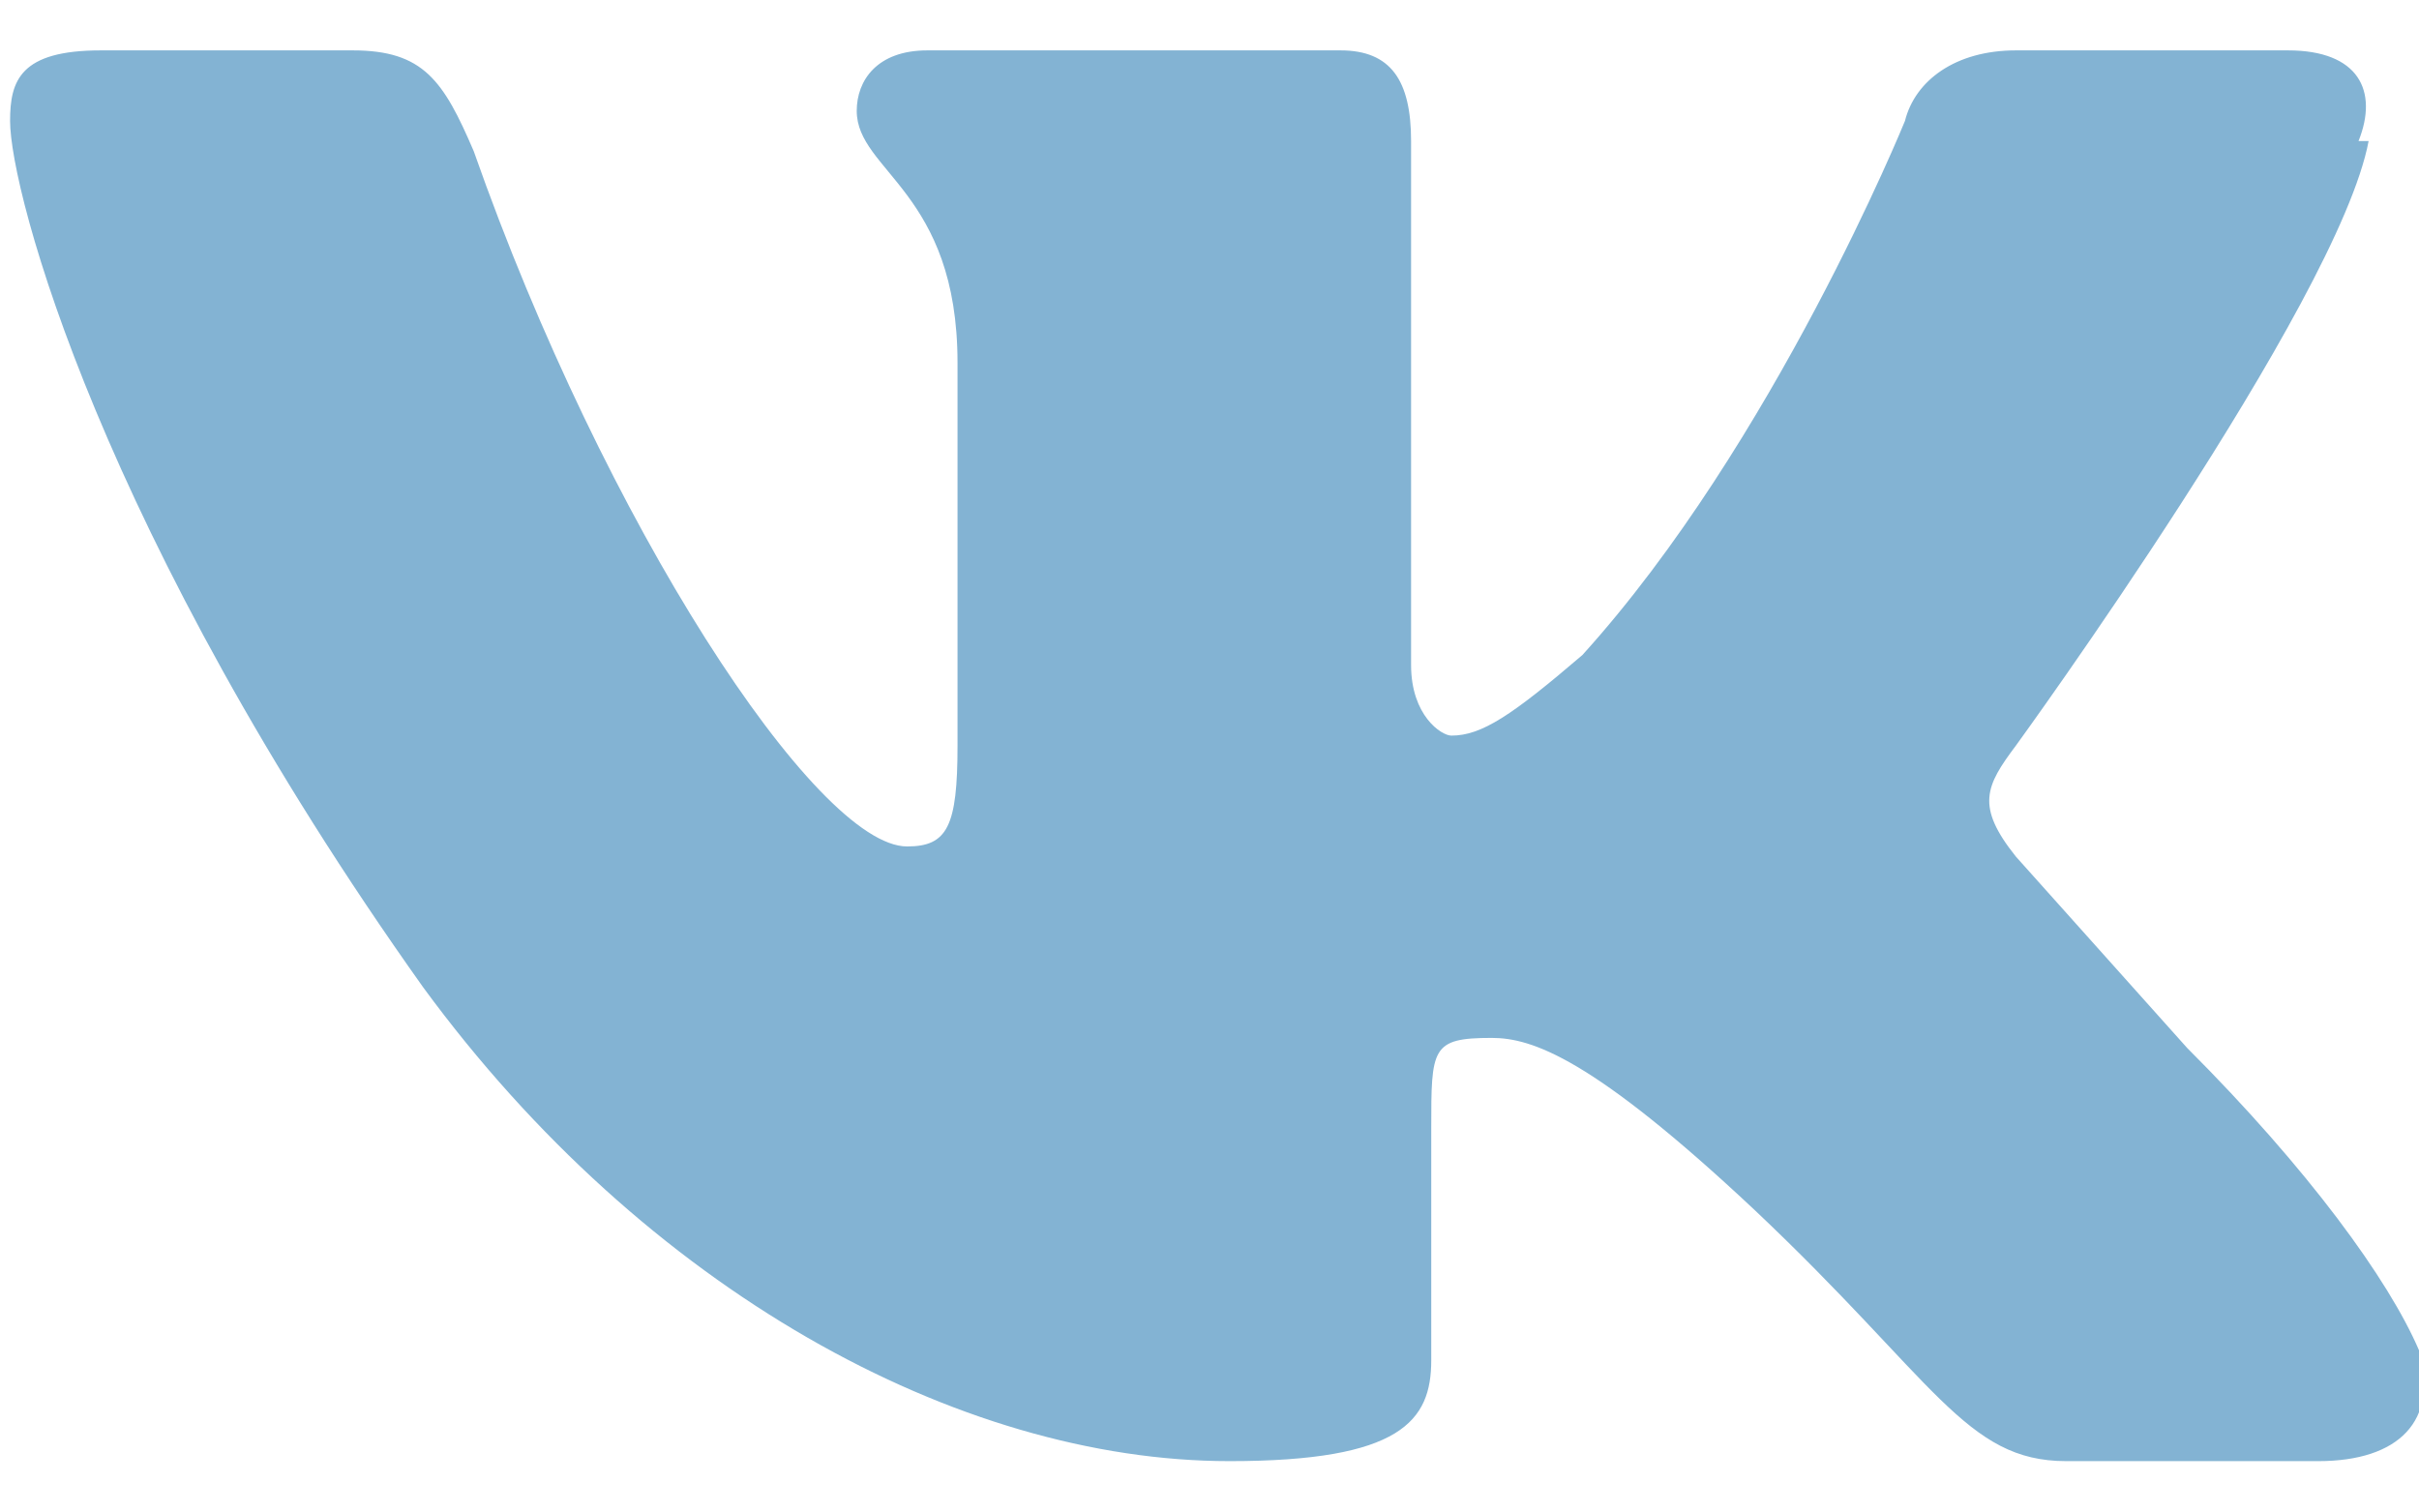
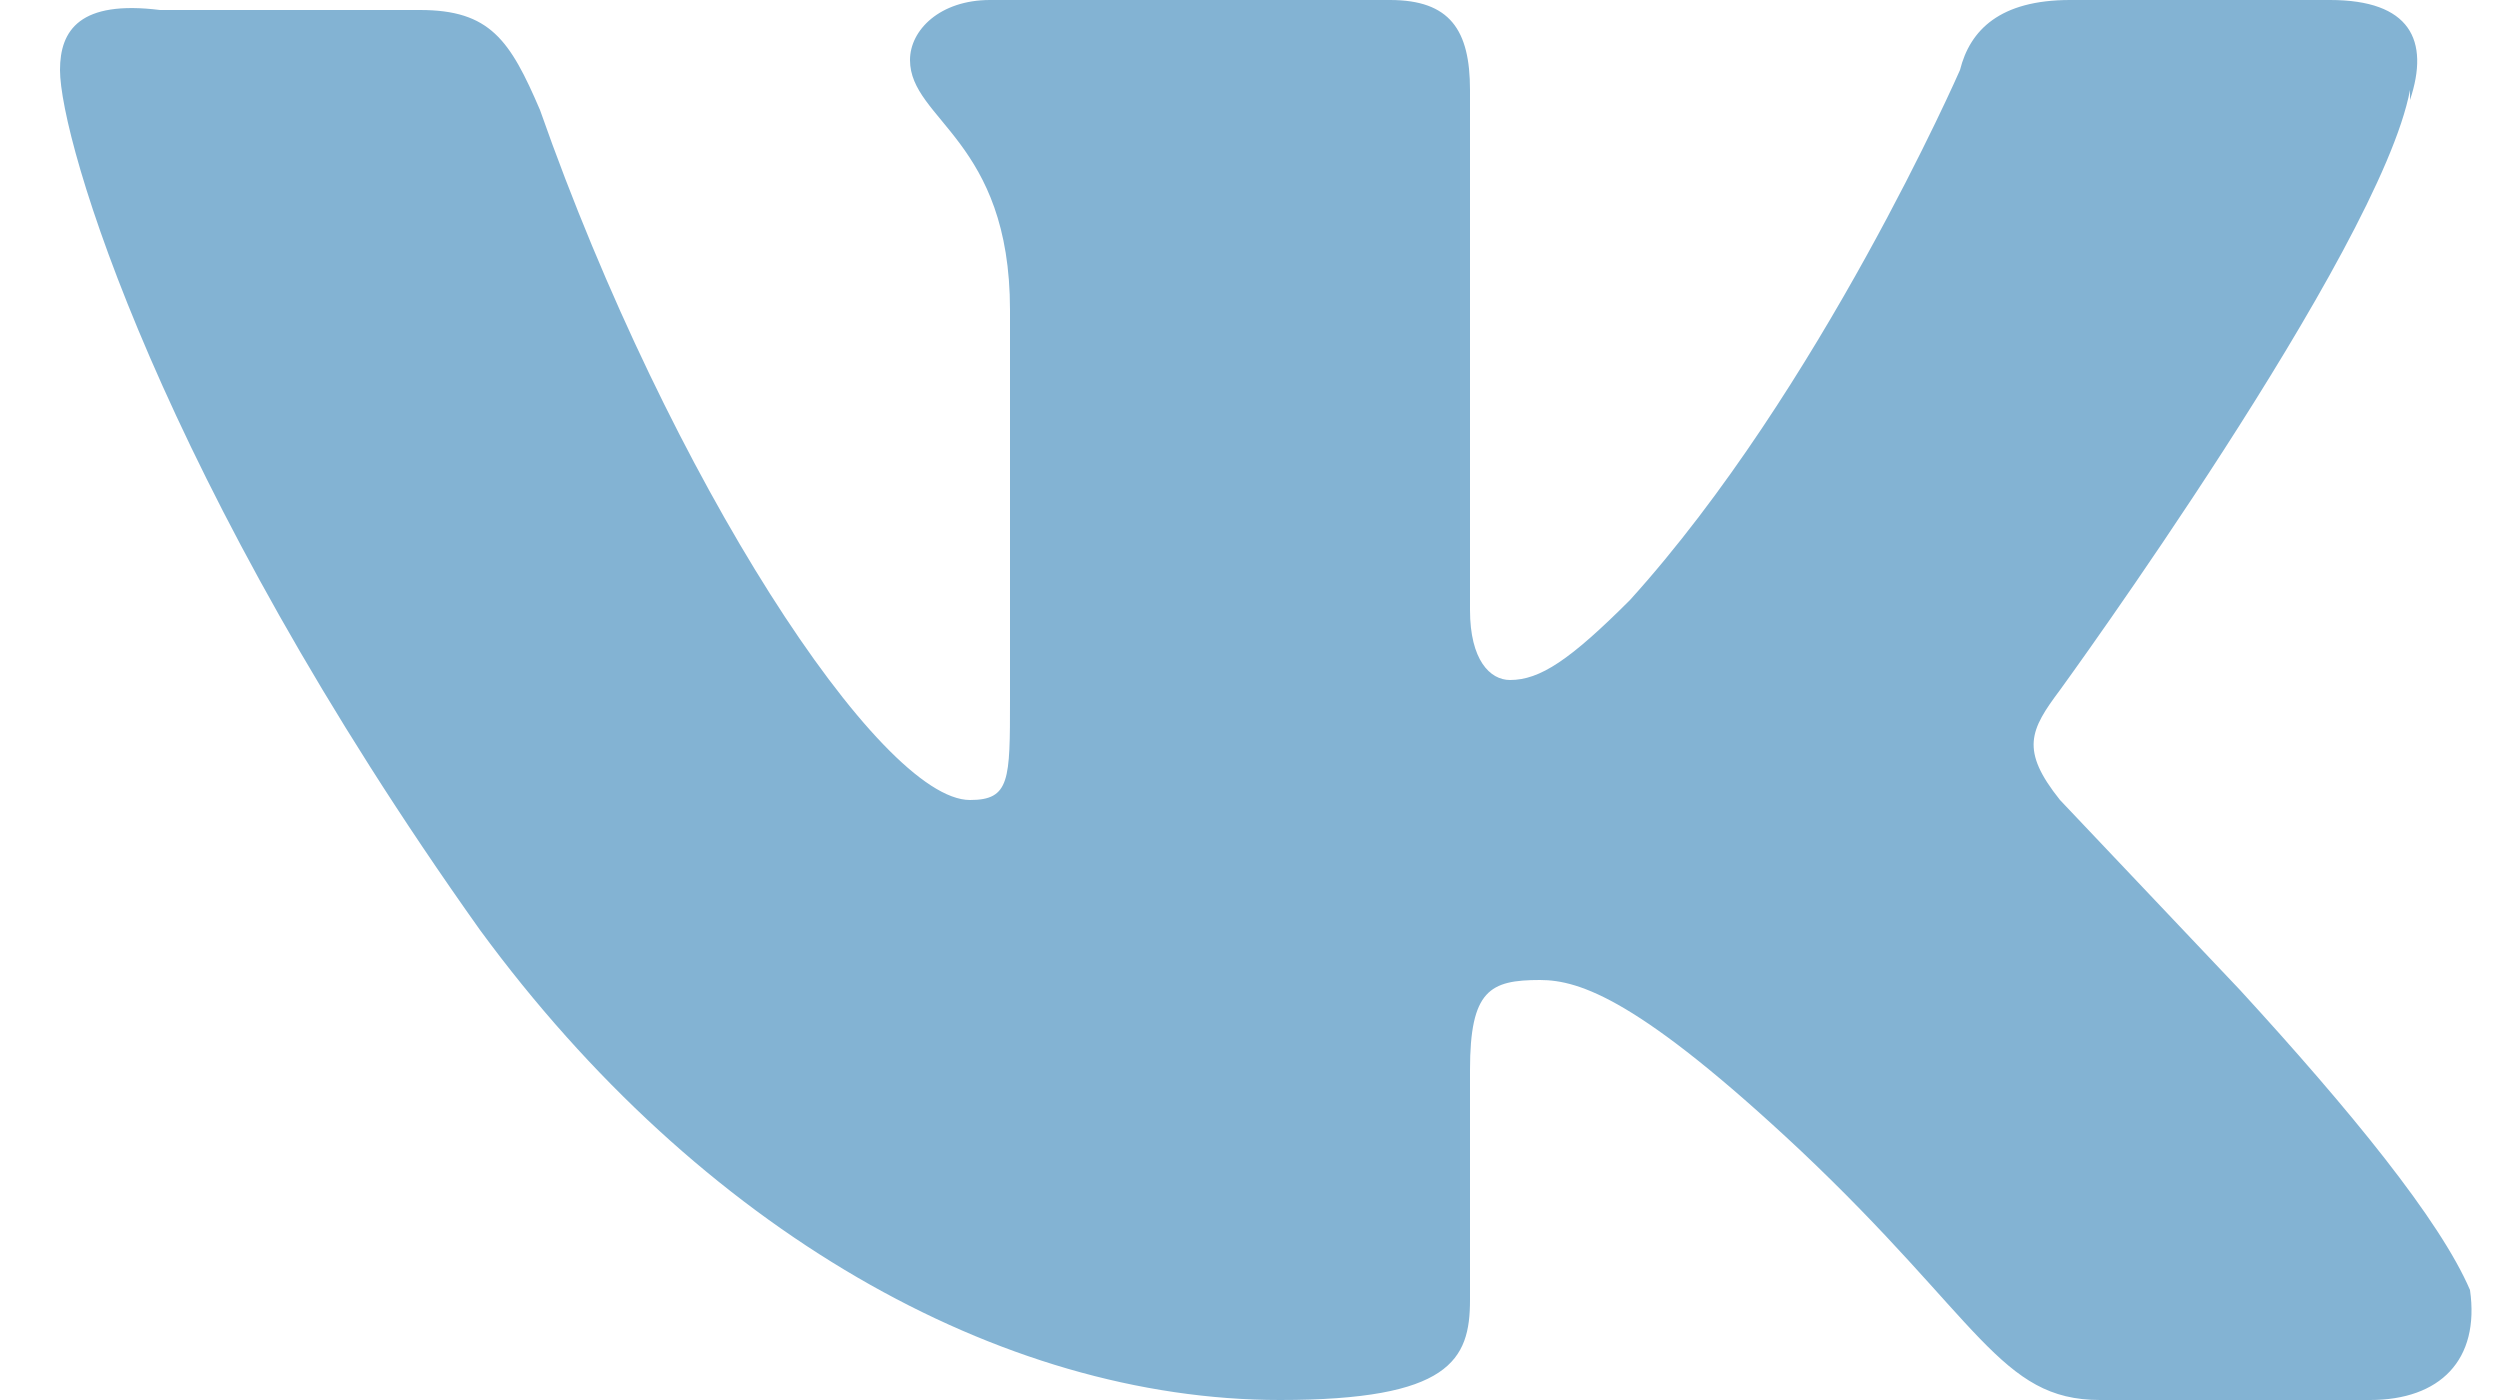
- <svg xmlns="http://www.w3.org/2000/svg" width="24" height="15" fill="none">
-   <path fill-rule="evenodd" clip-rule="evenodd" d="M23.4 1.4c.2-.5 0-.9-.7-.9H20c-.6 0-1 .3-1.1.7 0 0-1.3 3.2-3.2 5.3-.7.6-1 .8-1.3.8-.1 0-.4-.2-.4-.7V1.4c0-.6-.2-.9-.7-.9H9.2c-.5 0-.7.3-.7.6 0 .6 1 .8 1 2.5v3.8c0 .8-.1 1-.5 1-.9 0-3-3.2-4.3-6.9-.3-.7-.5-1-1.2-1H1c-.8 0-.9.3-.9.7 0 .7.9 4.1 4.1 8.6 2.2 3 5.3 4.7 8 4.7 1.7 0 2-.4 2-1v-2.3c0-.8 0-.9.6-.9.4 0 1 .2 2.6 1.7 1.8 1.7 2.1 2.5 3.1 2.5H23c.8 0 1.2-.4 1-1.1-.3-.7-1.1-1.8-2.3-3L20 8.5c-.4-.5-.3-.7 0-1.1 0 0 3.2-4.4 3.5-6Z" fill="#83B3D3" />
+ <svg xmlns="http://www.w3.org/2000/svg" width="25" height="14" viewBox="0 0 25 14" fill="none">
+   <path fill-rule="evenodd" clip-rule="evenodd" d="M24.1 1c.2-.6 0-1-.8-1h-2.6c-.7 0-1 .3-1.1.7 0 0-1.4 3.2-3.3 5.3-.6.6-.9.8-1.2.8-.2 0-.4-.2-.4-.7V.9c0-.6-.2-.9-.8-.9h-4c-.5 0-.8.3-.8.6 0 .6 1 .8 1 2.5V7c0 .8 0 1-.4 1-.9 0-3-3.2-4.3-6.9-.3-.7-.5-1-1.2-1H1.6C.8 0 .6.3.6.7c0 .7 1 4.1 4.2 8.6 2.2 3 5.2 4.7 8 4.7 1.7 0 1.9-.4 1.9-1v-2.3c0-.8.2-.9.7-.9.4 0 1 .2 2.6 1.7 1.8 1.7 2 2.5 3 2.5h2.7c.7 0 1.1-.4 1-1.1-.3-.7-1.2-1.8-2.3-3L20.6 8c-.4-.5-.3-.7 0-1.1 0 0 3.2-4.4 3.5-6Z" fill="#83B3D3" />
</svg>
